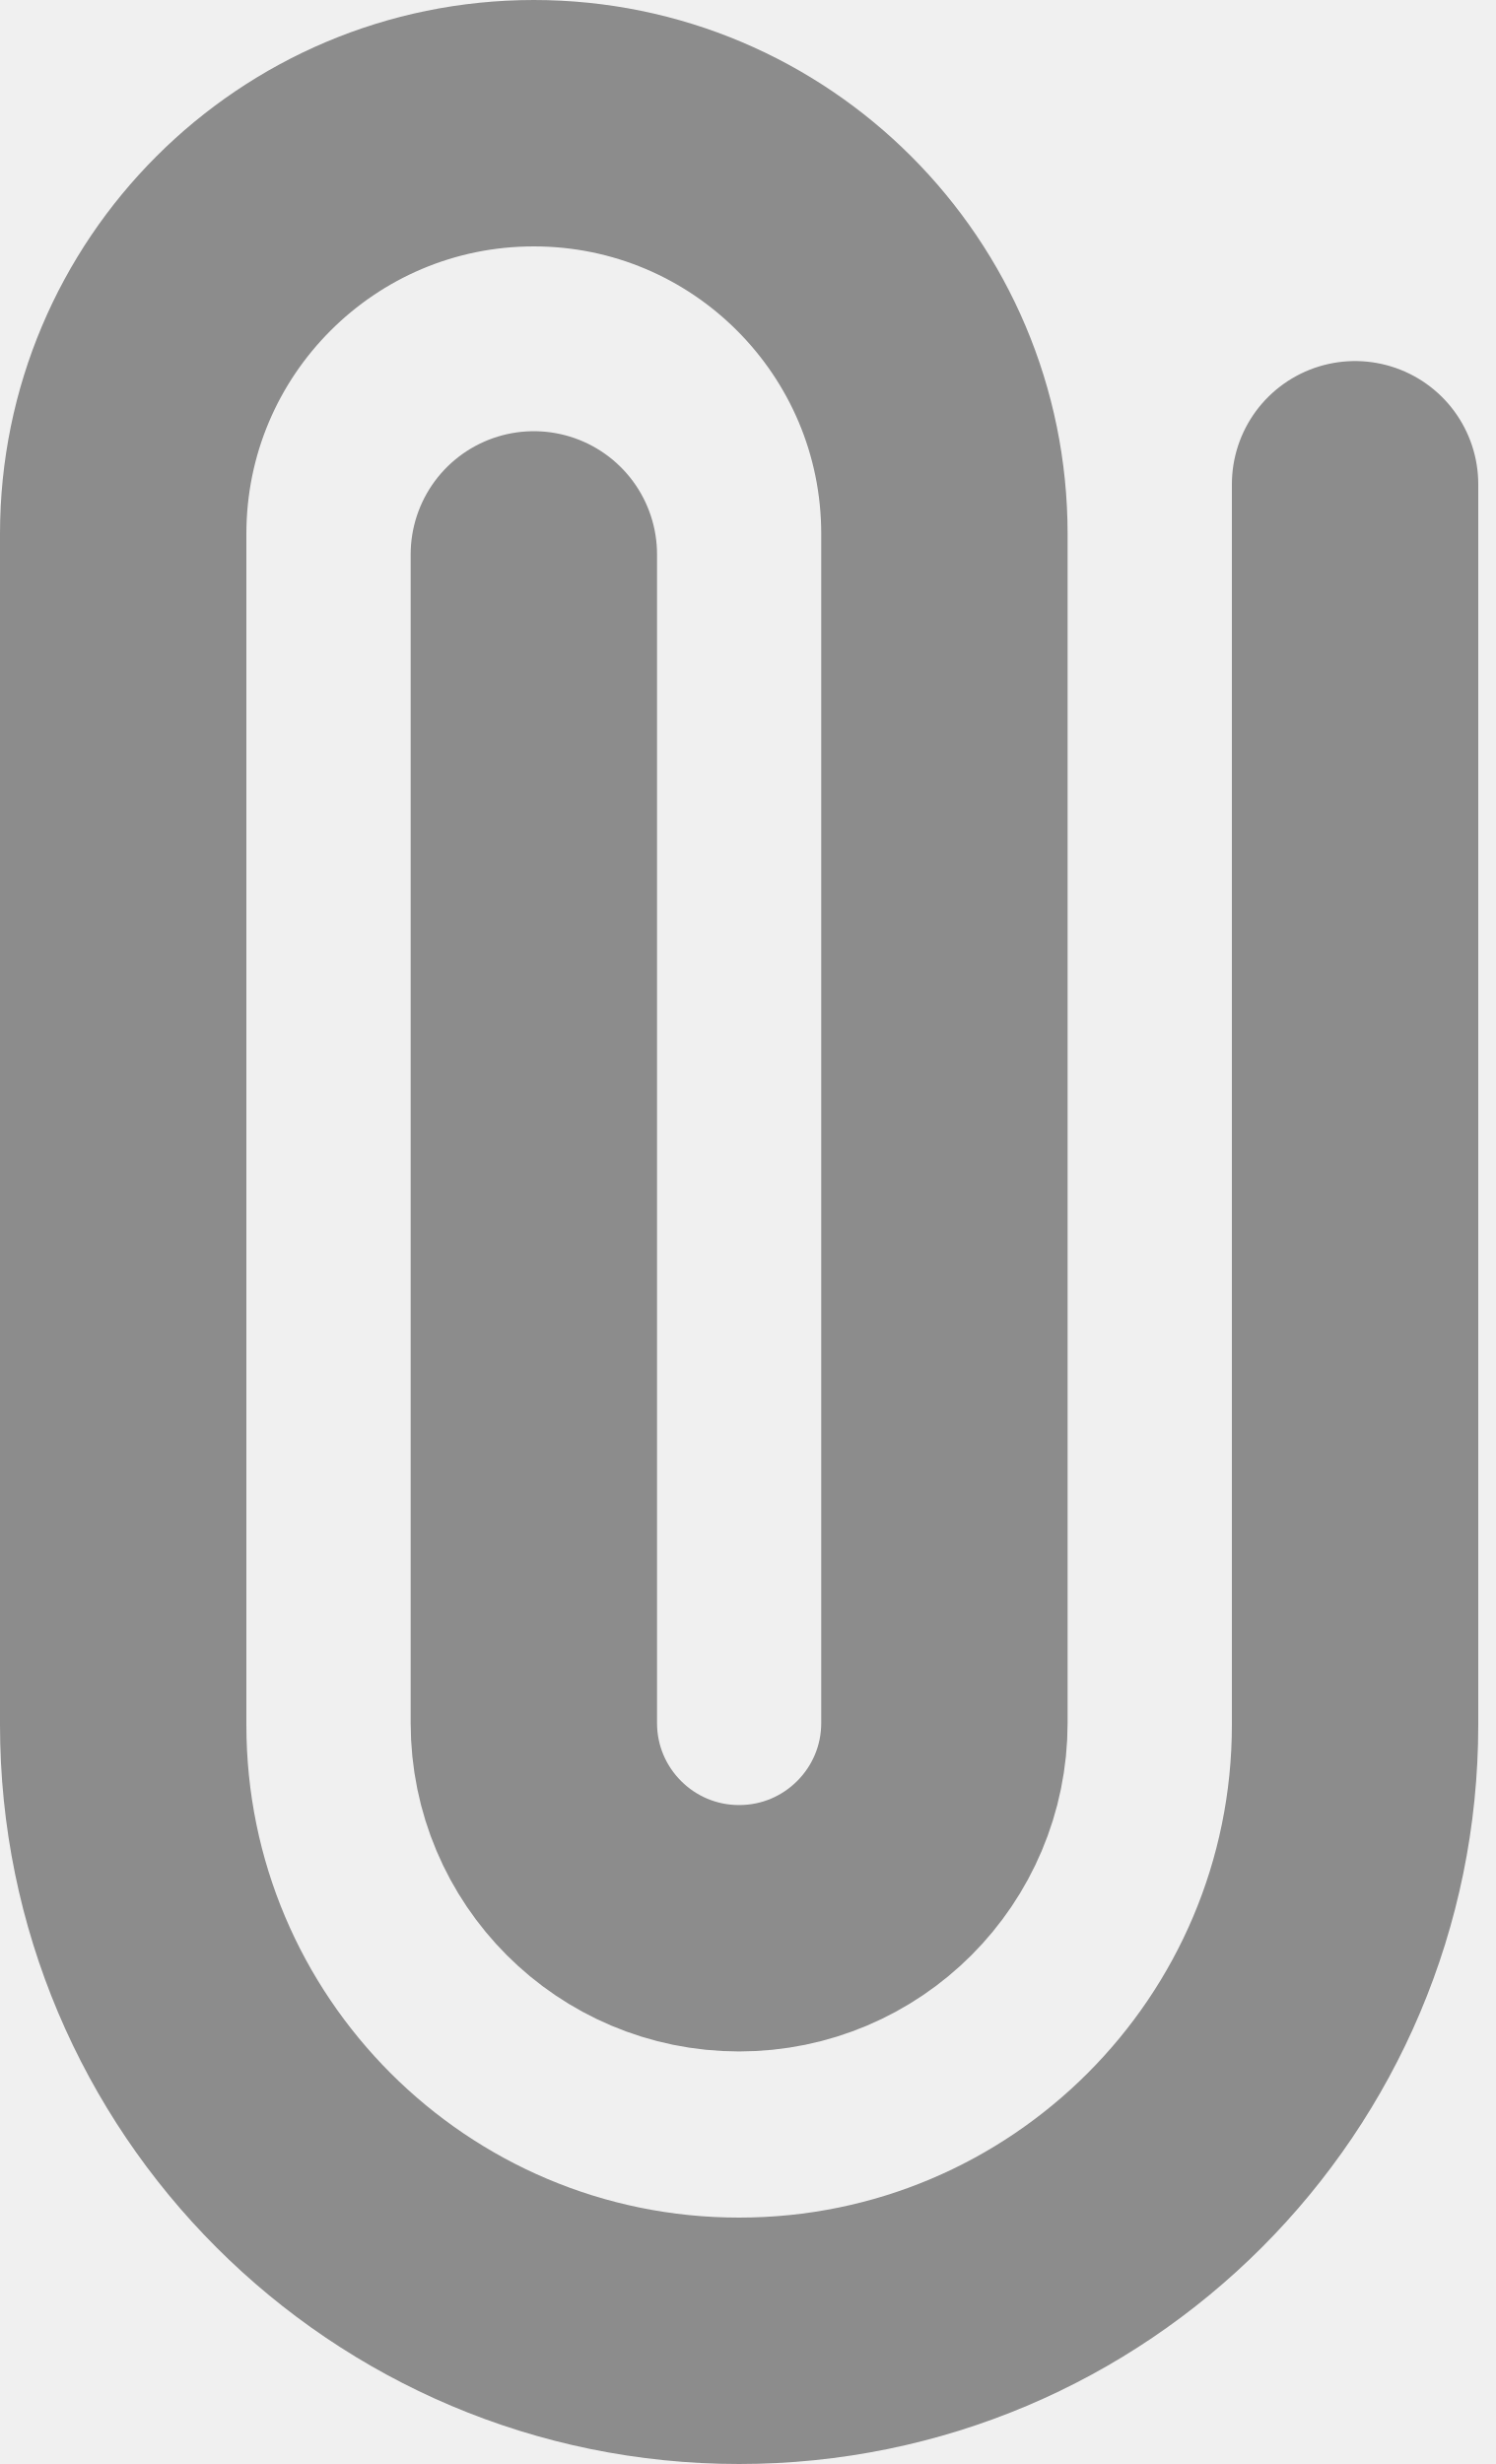
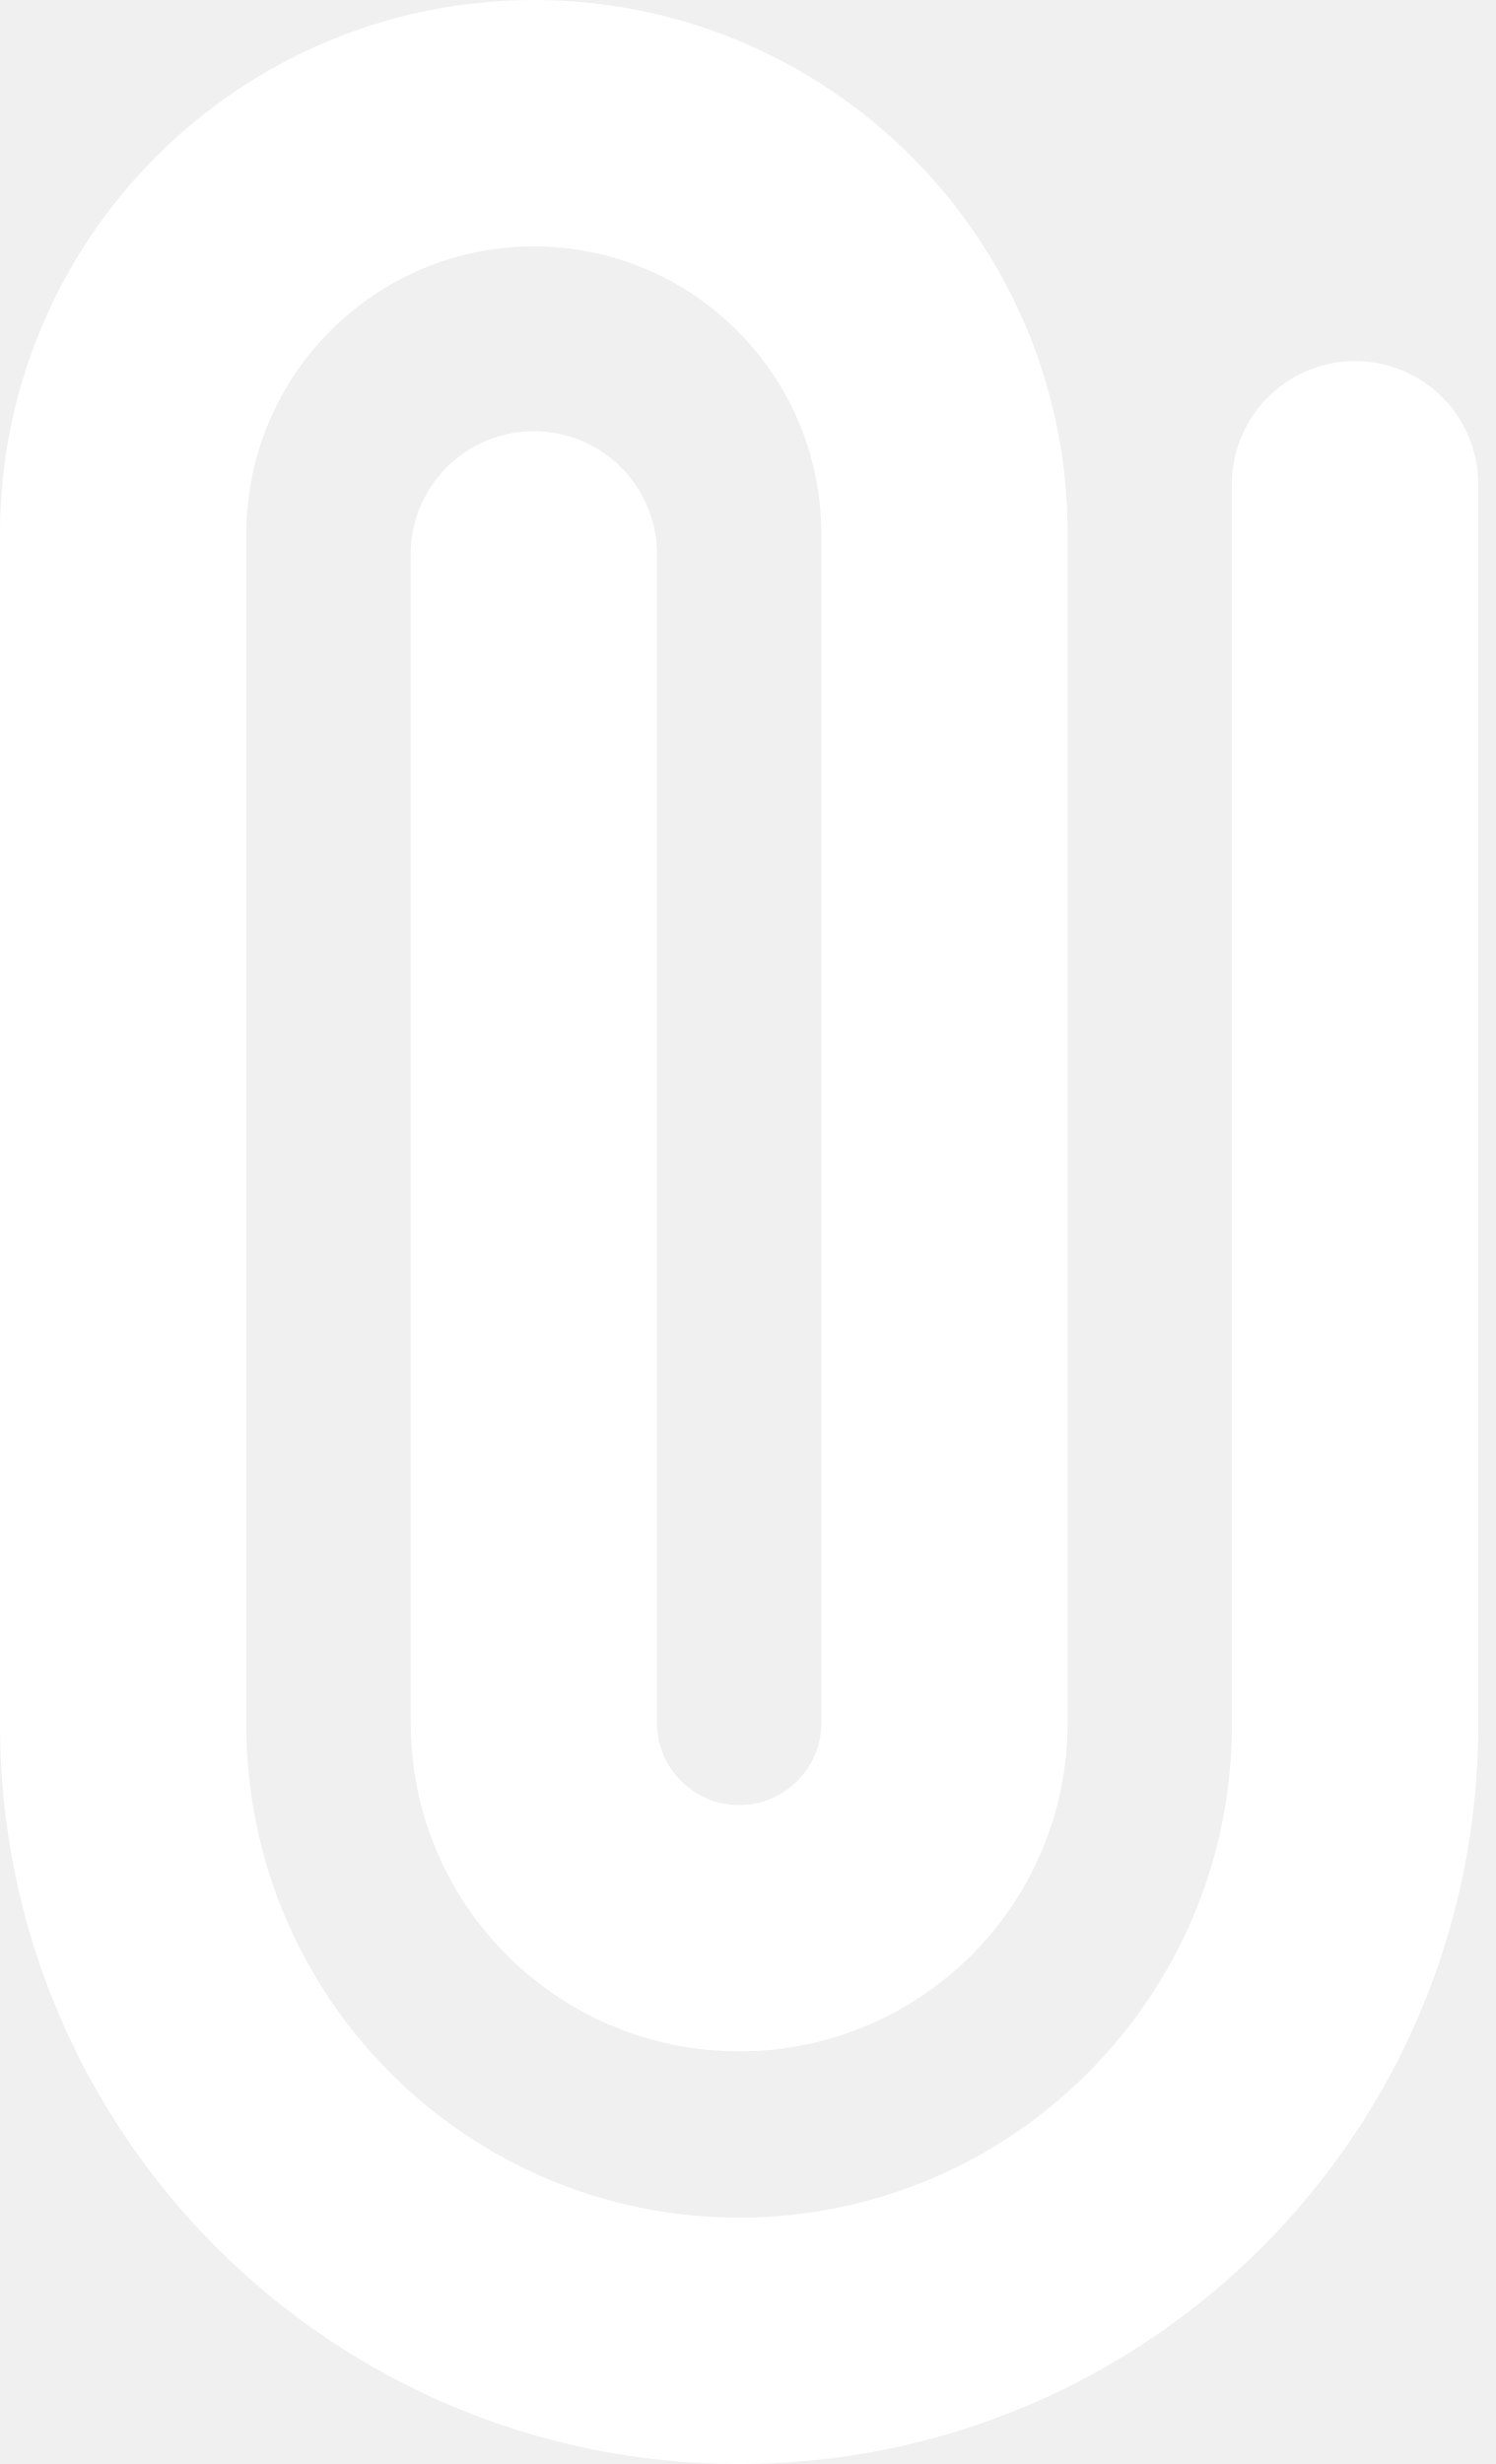
<svg xmlns="http://www.w3.org/2000/svg" width="17" height="28" viewBox="0 0 17 28" fill="none">
-   <path d="M15.4 5.503V19.6C15.4 23.466 12.266 26.6 8.4 26.6C4.534 26.6 1.4 23.466 1.4 19.6V6.067C1.4 3.49 3.489 1.4 6.067 1.4C8.644 1.4 10.733 3.49 10.733 6.067V19.579C10.733 20.867 9.689 21.912 8.4 21.912C7.111 21.912 6.067 20.867 6.067 19.579V6.3" stroke="#8C8C8C" stroke-width="2.8" stroke-linecap="round" stroke-linejoin="round" />
+   <path d="M15.4 5.503V19.6C15.4 23.466 12.266 26.6 8.4 26.6C4.534 26.6 1.4 23.466 1.4 19.6V6.067C1.4 3.49 3.49 1.4 6.067 1.4C8.644 1.4 10.734 3.49 10.734 6.067V19.579C10.734 20.867 9.689 21.912 8.4 21.912C7.112 21.912 6.067 20.867 6.067 19.579V6.3" stroke="white" stroke-width="2.8" stroke-linecap="round" stroke-linejoin="round" />
</svg>
